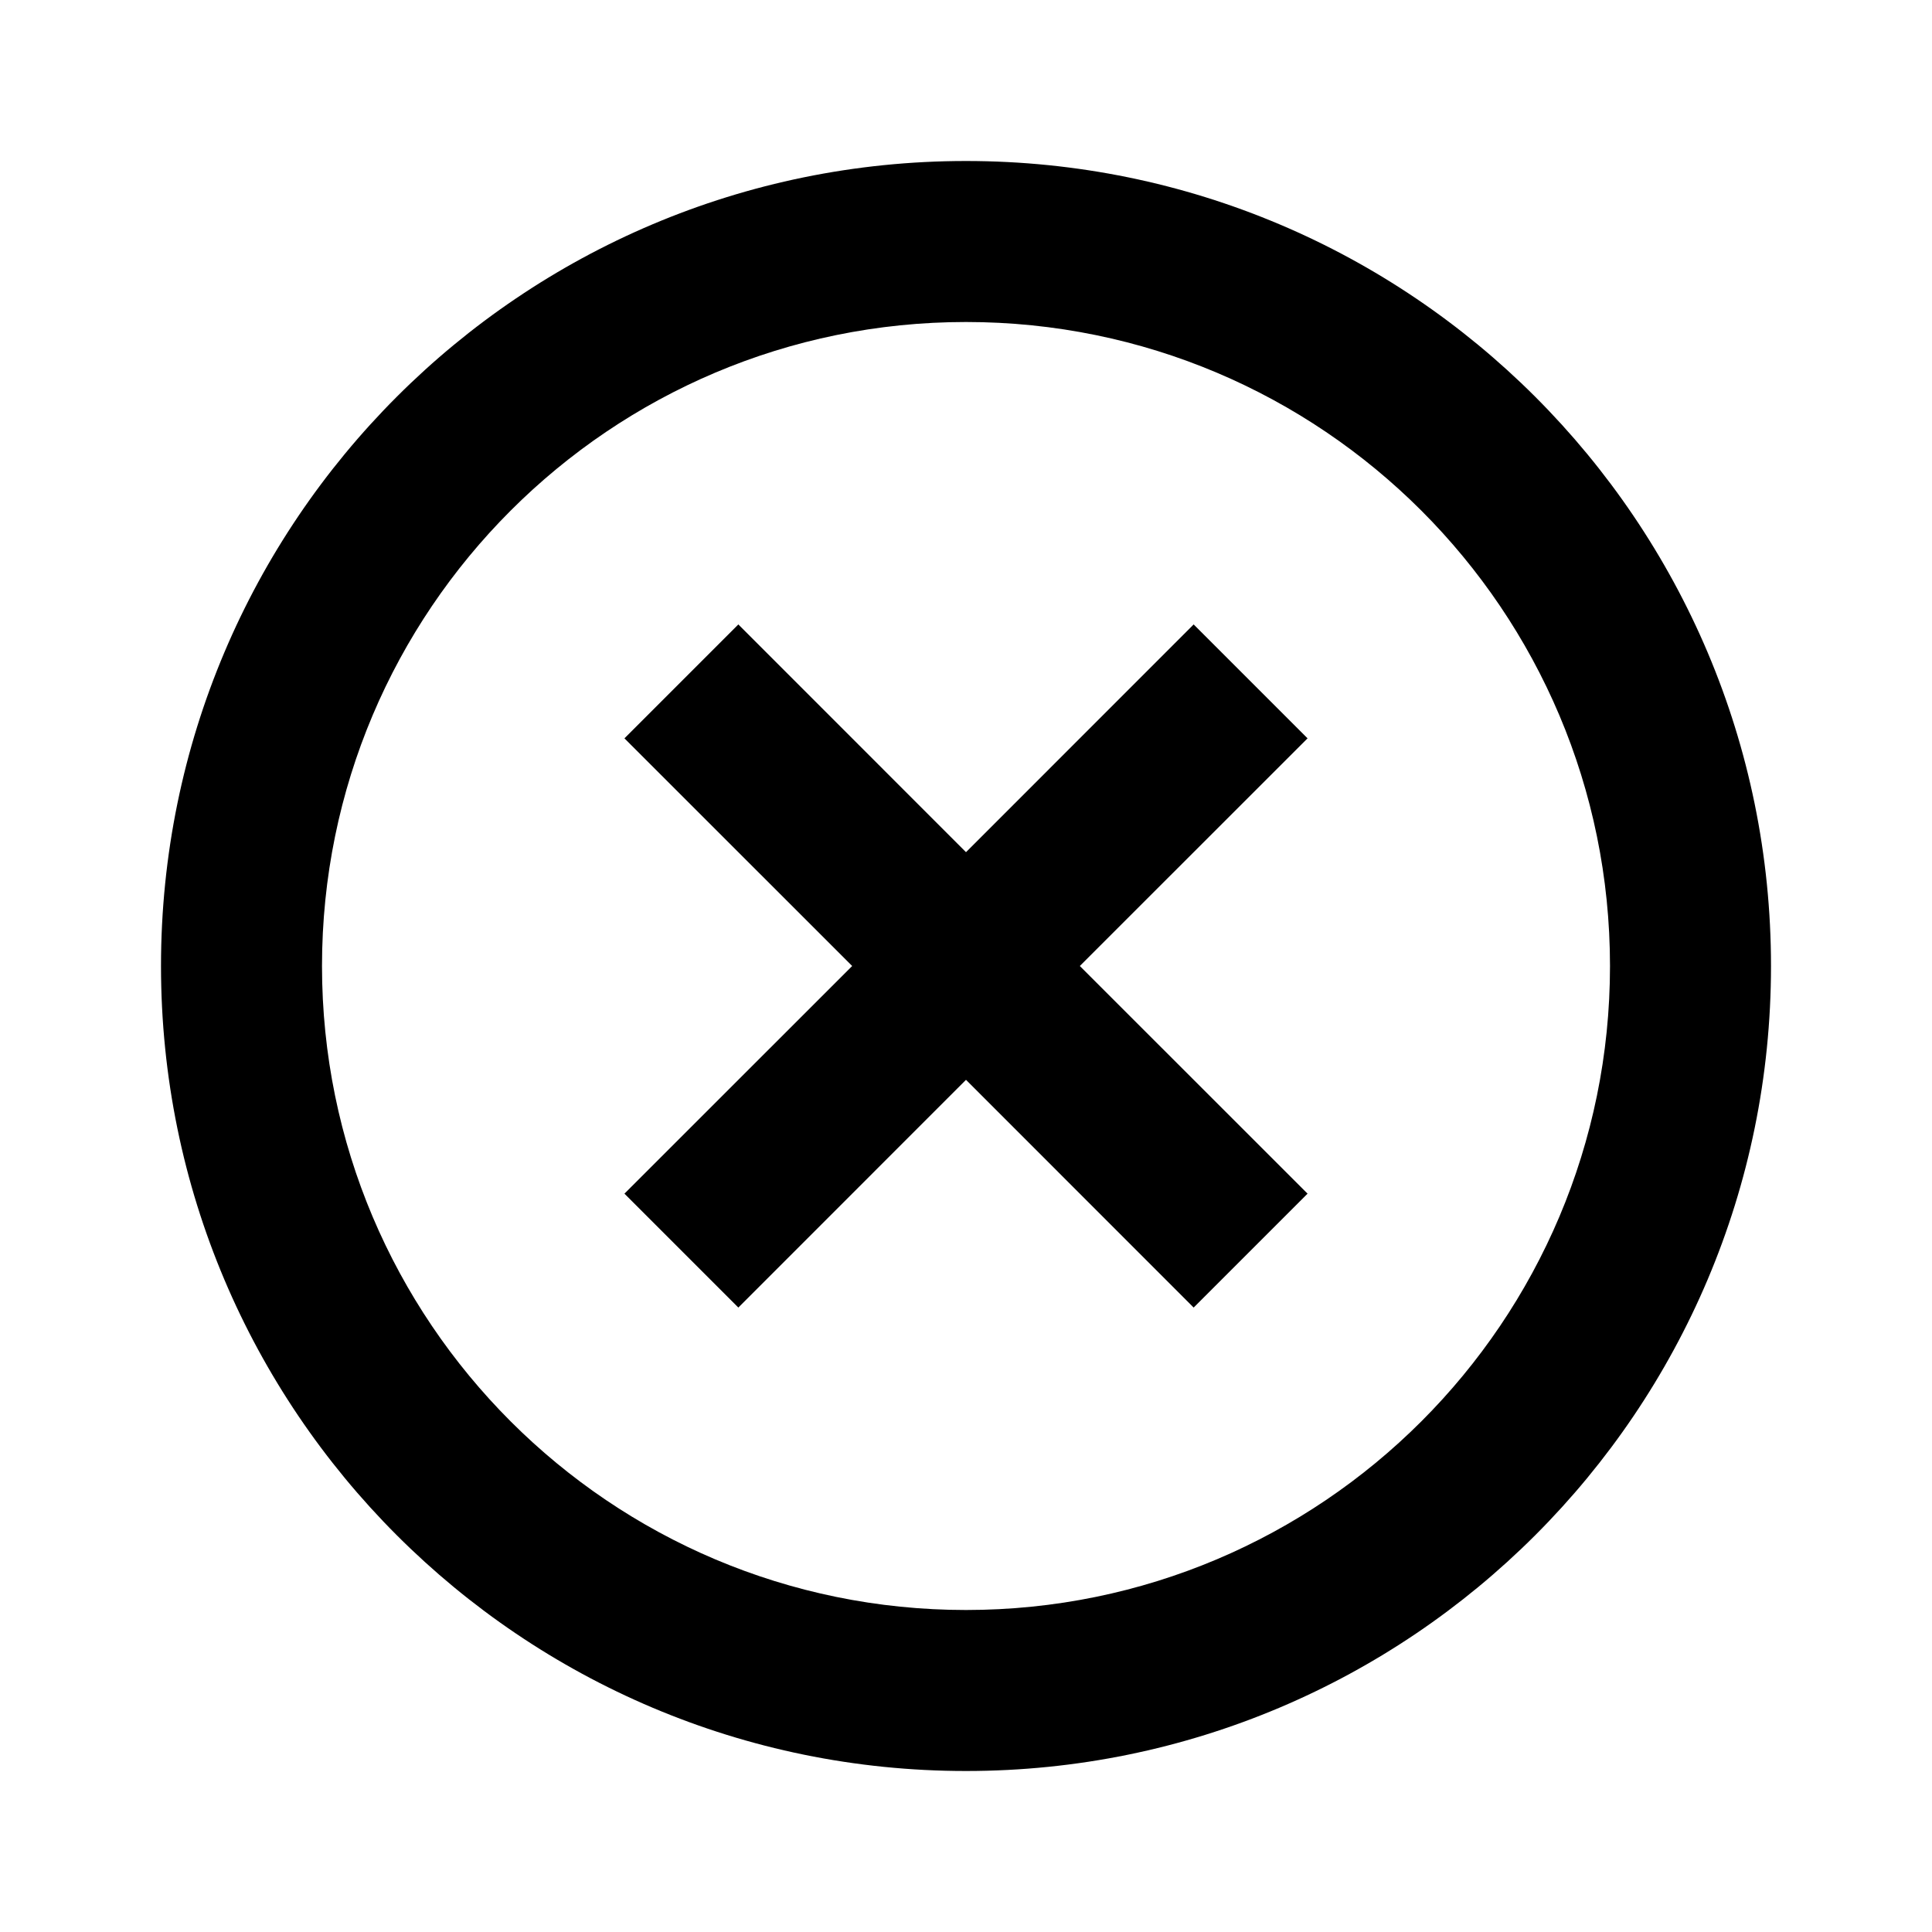
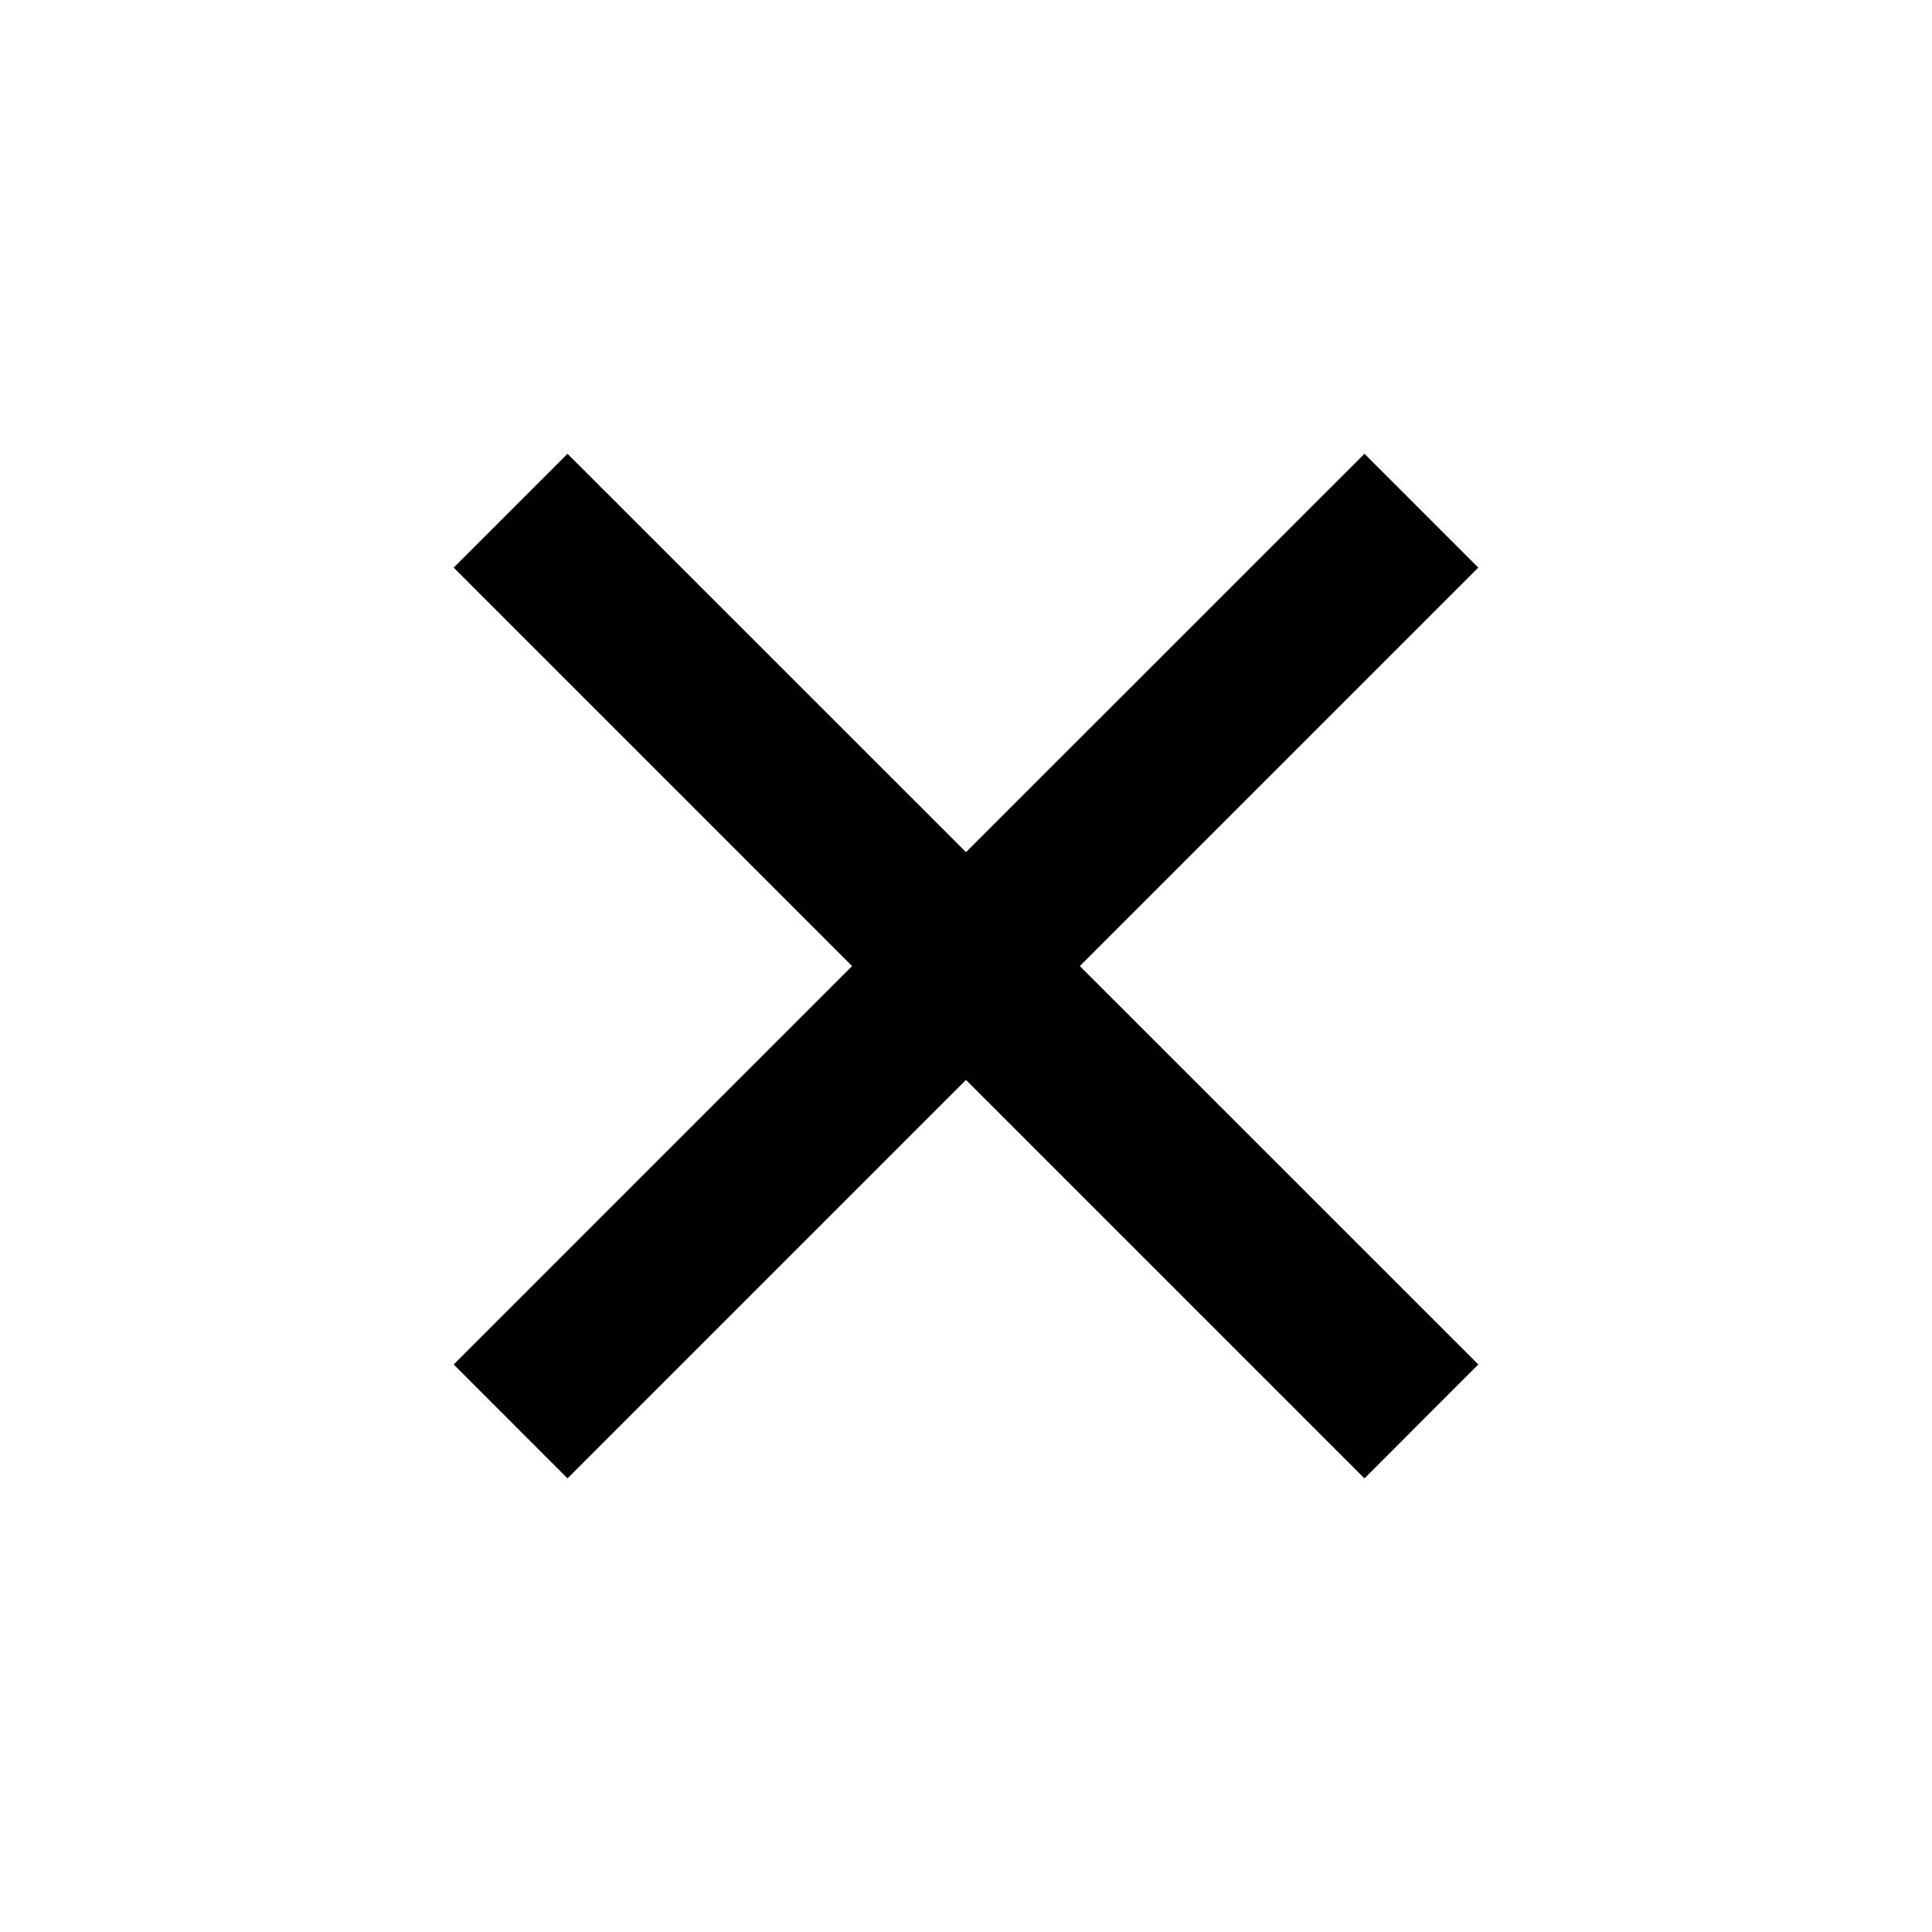
- <svg xmlns="http://www.w3.org/2000/svg" viewBox="0 0 24 24" width="12" height="12" fill="currentColor">
-   <path d="M12 22C6.477 22 2 17.523 2 12C2 6.477 6.477 2 12 2C17.523 2 22 6.477 22 12C22 17.523 17.523 22 12 22ZM12 20C16.418 20 20 16.418 20 12C20 7.582 16.418 4 12 4C7.582 4 4 7.582 4 12C4 16.418 7.582 20 12 20ZM12 10.586L14.828 7.757L16.243 9.172L13.414 12L16.243 14.828L14.828 16.243L12 13.414L9.172 16.243L7.757 14.828L10.586 12L7.757 9.172L9.172 7.757L12 10.586Z" />
+ <svg xmlns="http://www.w3.org/2000/svg" viewBox="0 0 24 24" width="18" height="18" fill="currentColor">
+   <path d="M12 10.586L16.95 5.637L18.364 7.051L13.414 12.001L18.364 16.95L16.95 18.365L12 13.415L7.05 18.365L5.636 16.95L10.585 12.001L5.636 7.051L7.05 5.637L12 10.586Z" />
</svg>
